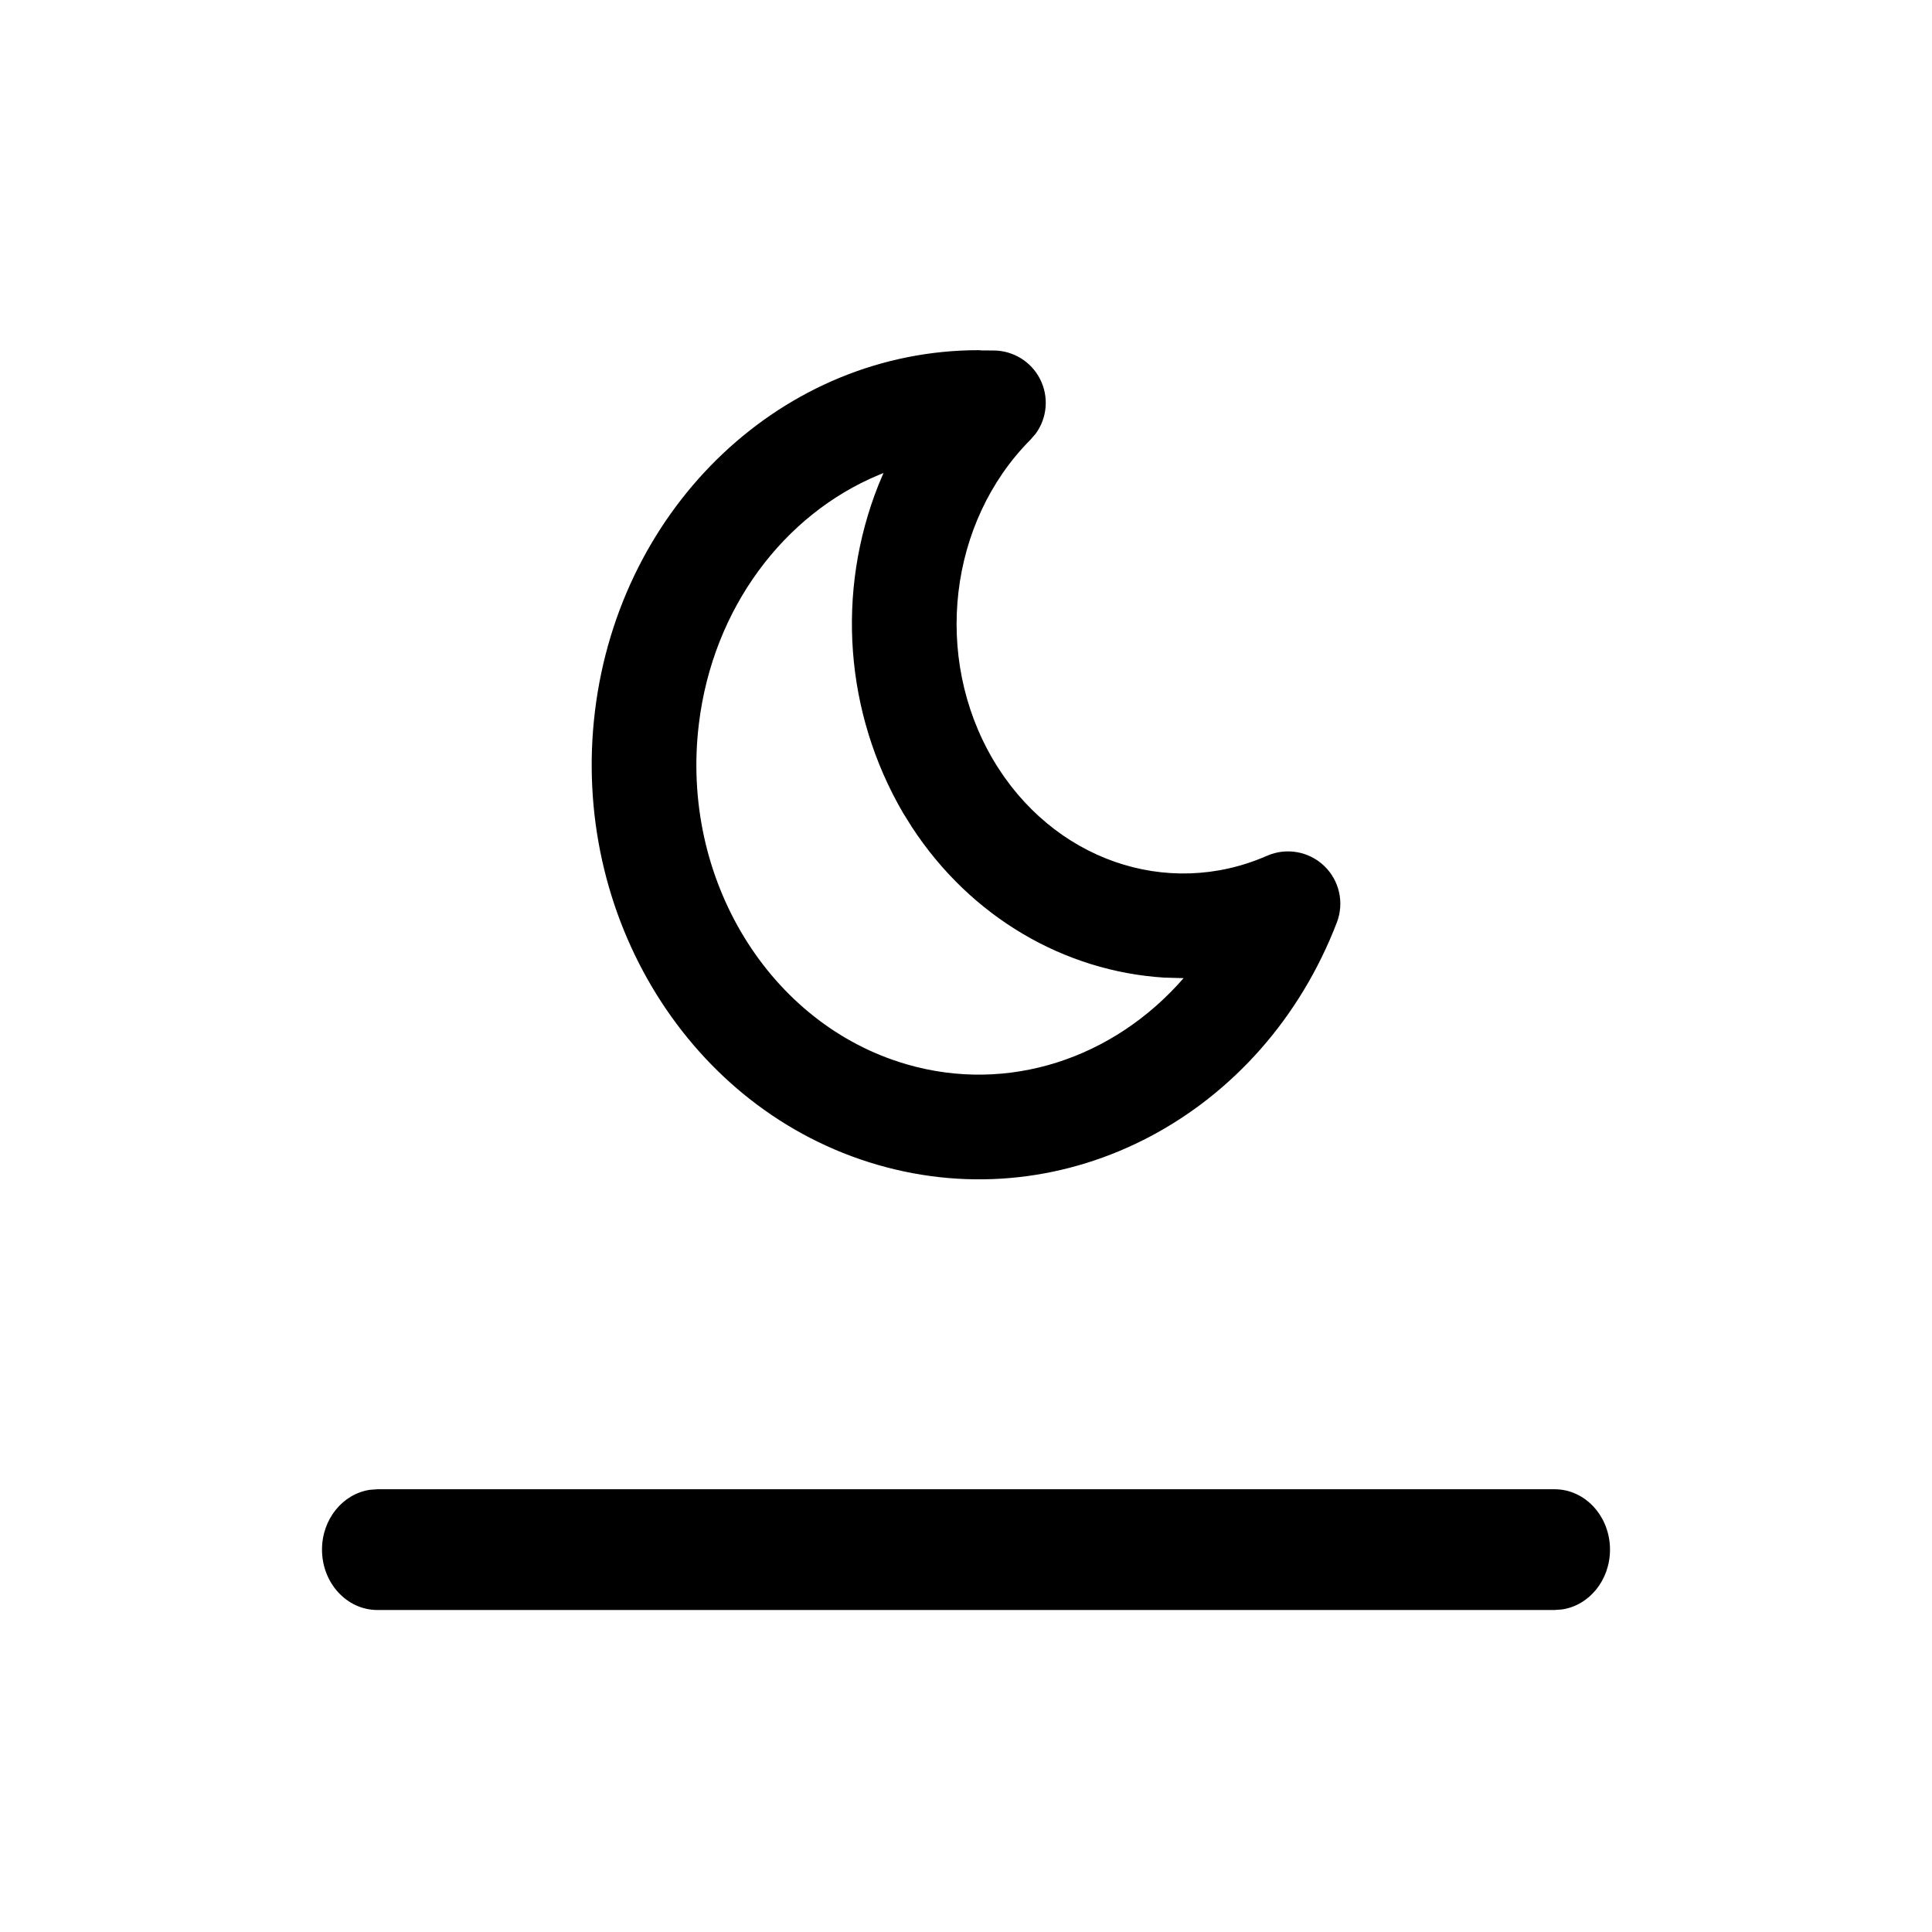
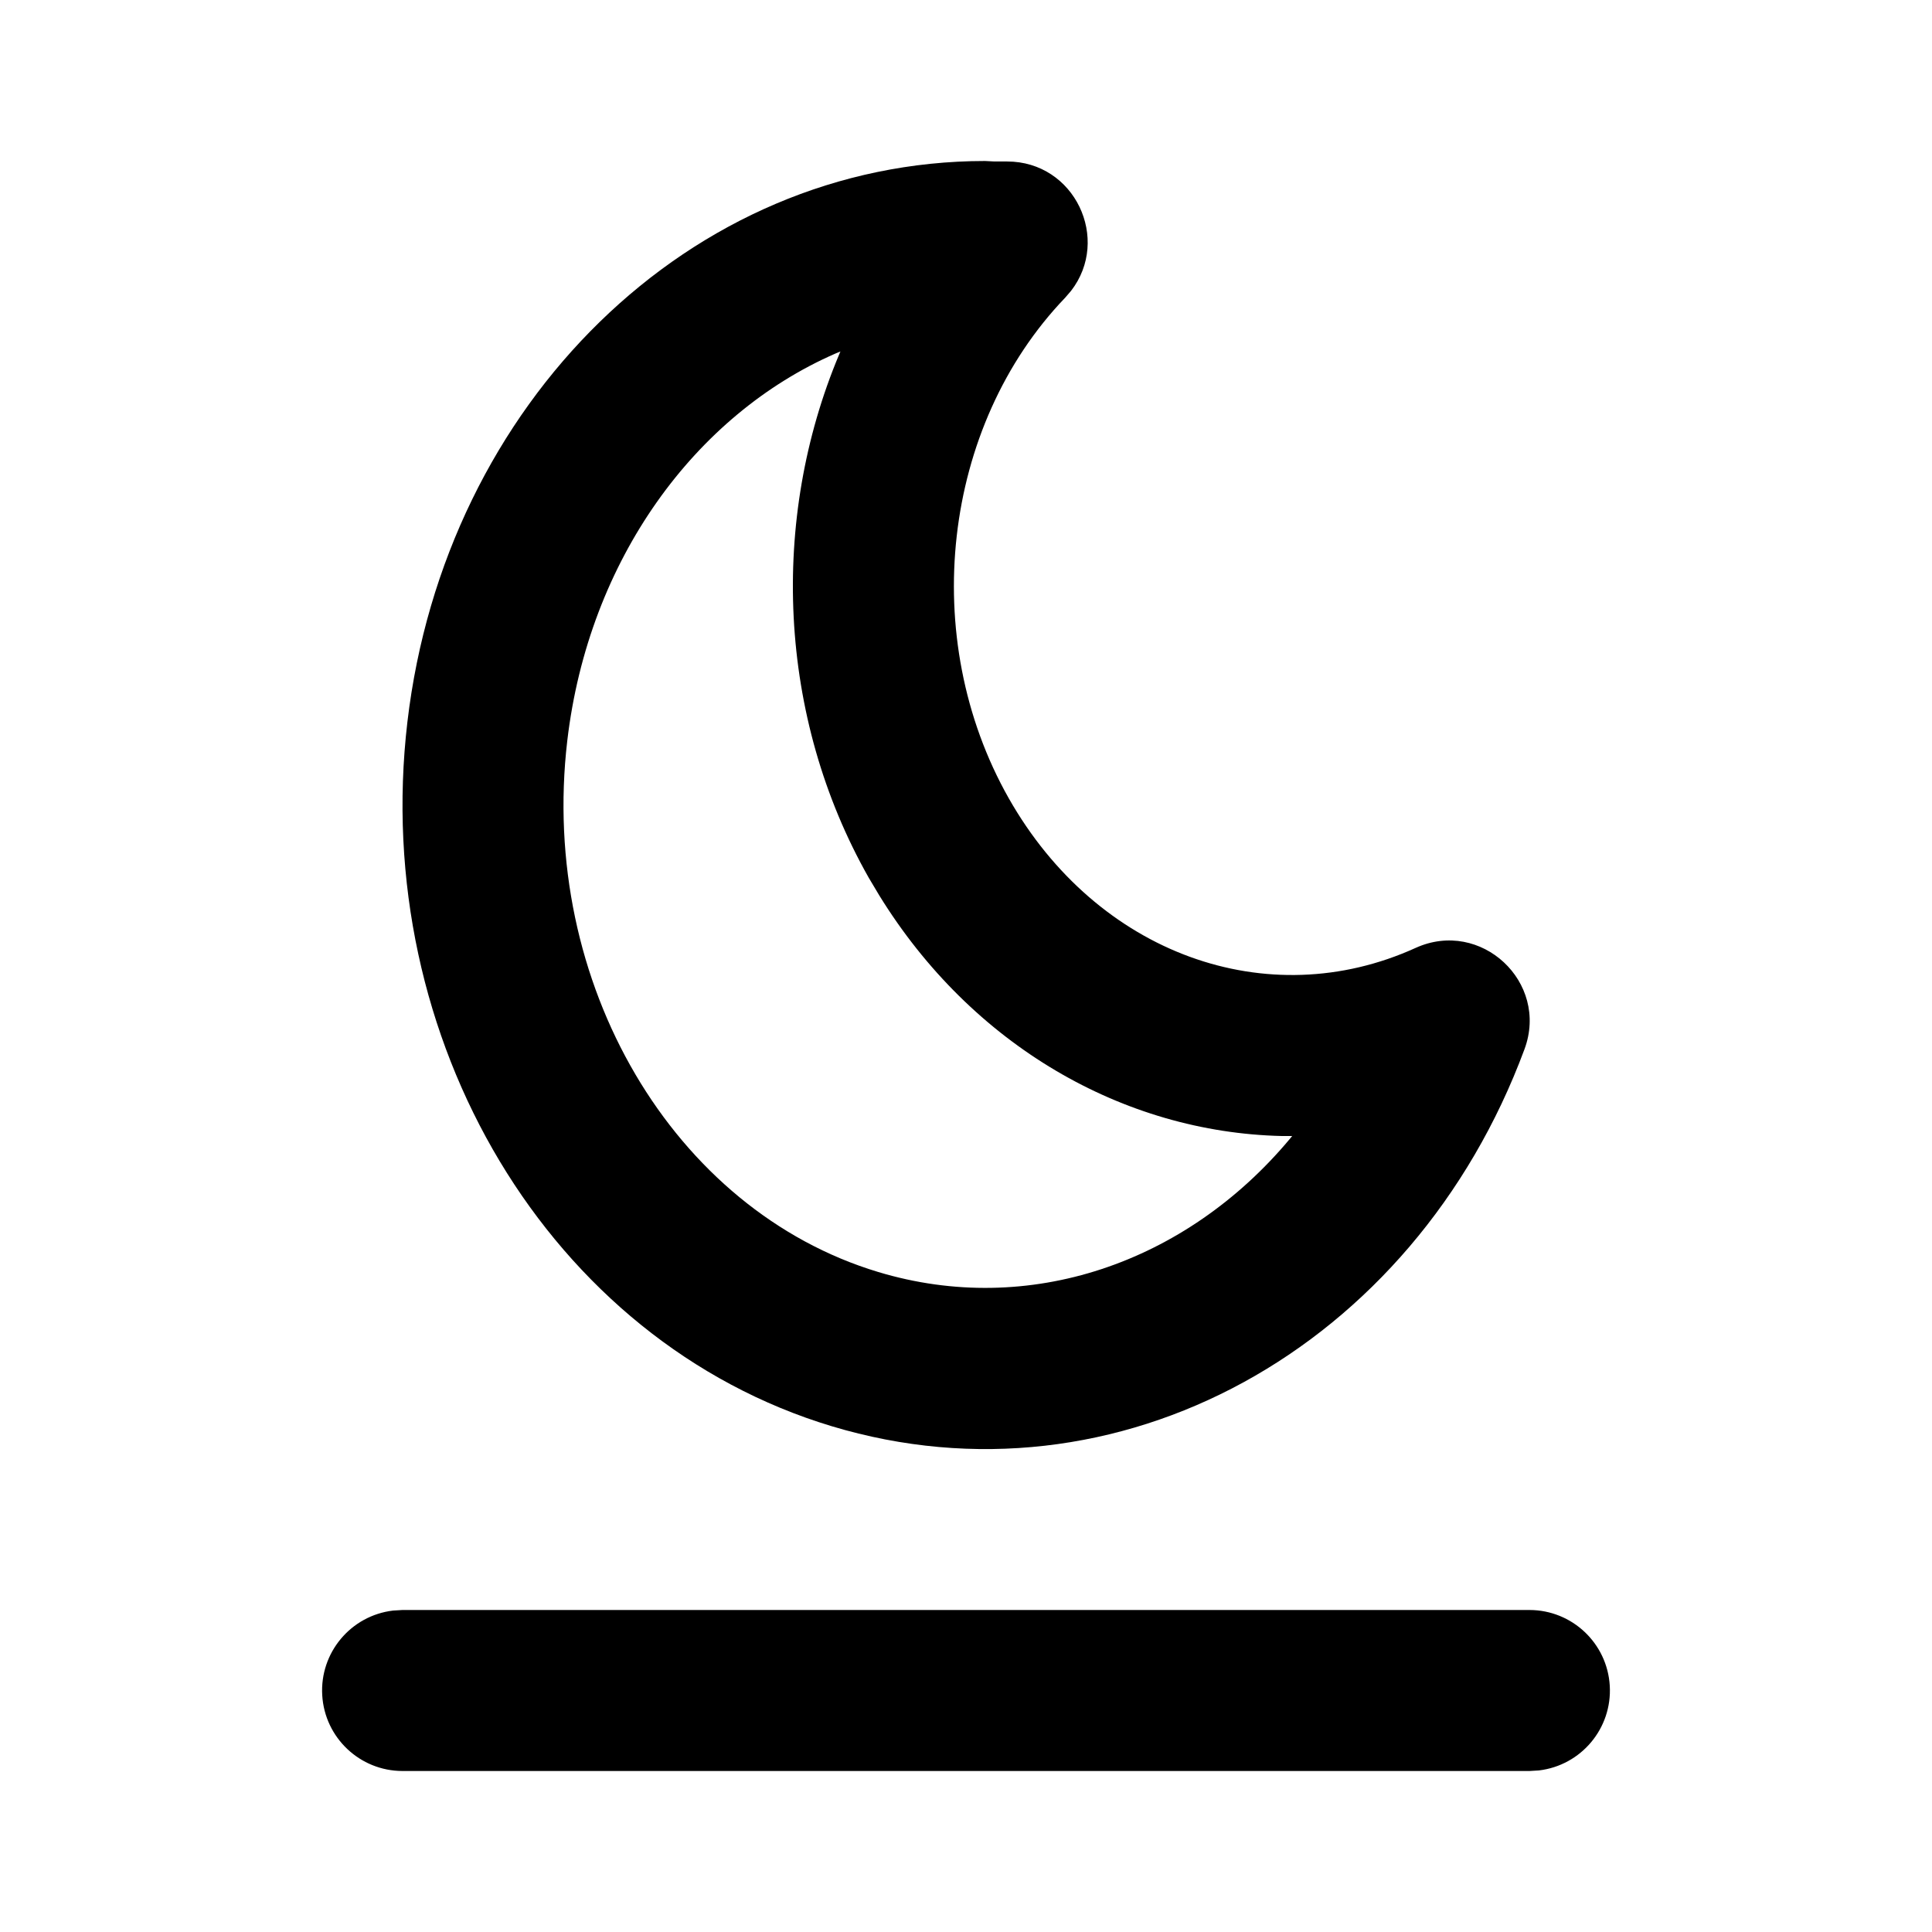
<svg xmlns="http://www.w3.org/2000/svg" width="24" height="24" viewBox="0 0 24 24">
-   <g fill="currentColor" fill-rule="nonzero">
-     <path d="M19.312 18.5c.38 0 .688.336.688.75 0 .38-.259.693-.595.743l-.093.007H4.688c-.38 0-.688-.336-.688-.75 0-.38.259-.693.595-.743l.093-.007h14.624zM12.199 4.353l-.04-.003c-2.426 0-4.457 1.928-4.768 4.483-.31 2.546 1.178 4.96 3.508 5.636 2.347.683 4.789-.617 5.708-3.01a.65.65 0 0 0-.868-.828c-1.243.545-2.67.05-3.404-1.197-.748-1.273-.55-2.951.466-3.972l.065-.075a.65.65 0 0 0-.526-1.033l-.141-.001zm-1.224 1.523-.062.147a4.667 4.667 0 0 0 .302 4.07l.114.183c.735 1.124 1.9 1.79 3.13 1.868l.244.007c-.87 1-2.18 1.437-3.441 1.07-1.701-.494-2.816-2.301-2.58-4.231.175-1.44 1.06-2.599 2.229-3.088l.064-.026z" />
-   </g>
+   <path d="M19 20a1 1 0 0 1 .117 1.993L19 22H5a1 1 0 0 1-.117-1.993L5 20h14zM12.237 2l.116.006h.157c.843 0 1.291.967.795 1.607l-.073.085c-1.529 1.594-1.83 4.226-.7 6.22 1.098 1.934 3.213 2.694 5.054 1.857.81-.367 1.66.425 1.352 1.258-1.379 3.721-5.06 5.753-8.606 4.684-3.506-1.057-5.735-4.804-5.271-8.75C5.527 5.003 8.578 2.001 12.237 2zM10.44 4.366l-.06.025c-1.743.76-3.069 2.562-3.333 4.81-.354 3.017 1.322 5.835 3.862 6.6 1.873.565 3.822-.11 5.111-1.65l.032-.039h-.13c-1.968-.046-3.85-1.124-5-2.99l-.13-.218c-1.136-2.004-1.228-4.453-.368-6.5l.016-.038z" fill="currentColor" fill-rule="nonzero" />
</svg>
